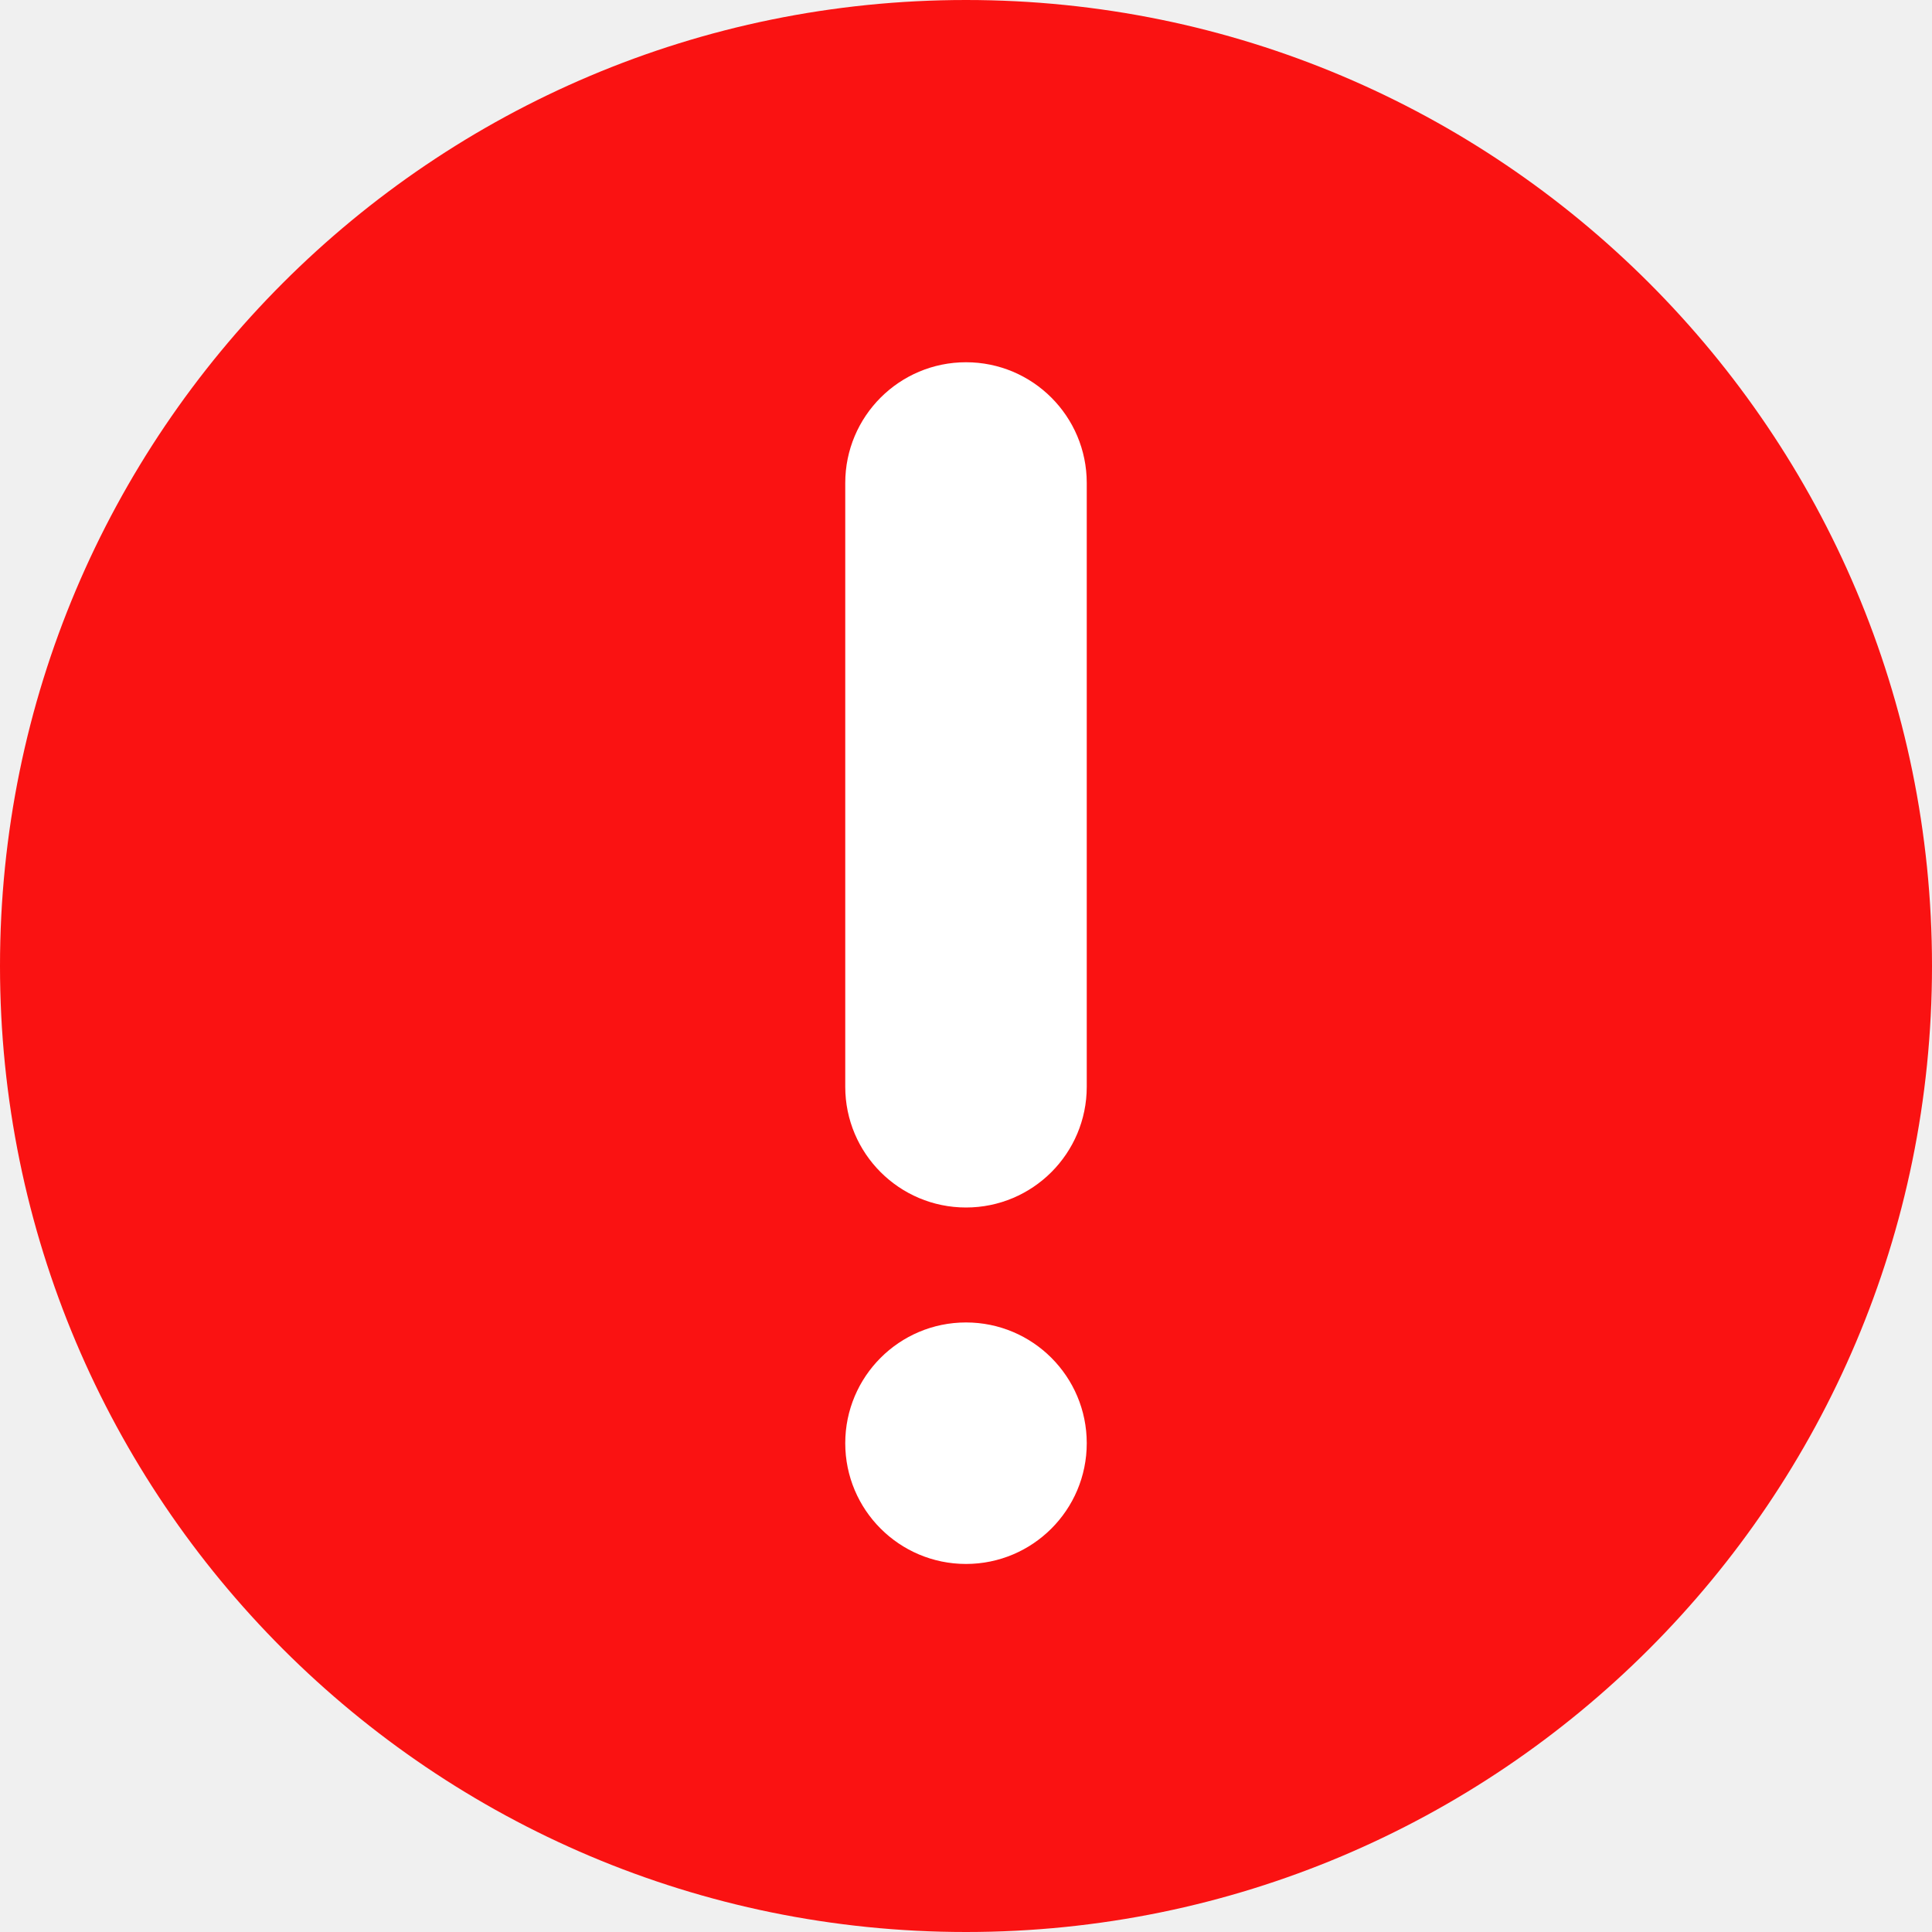
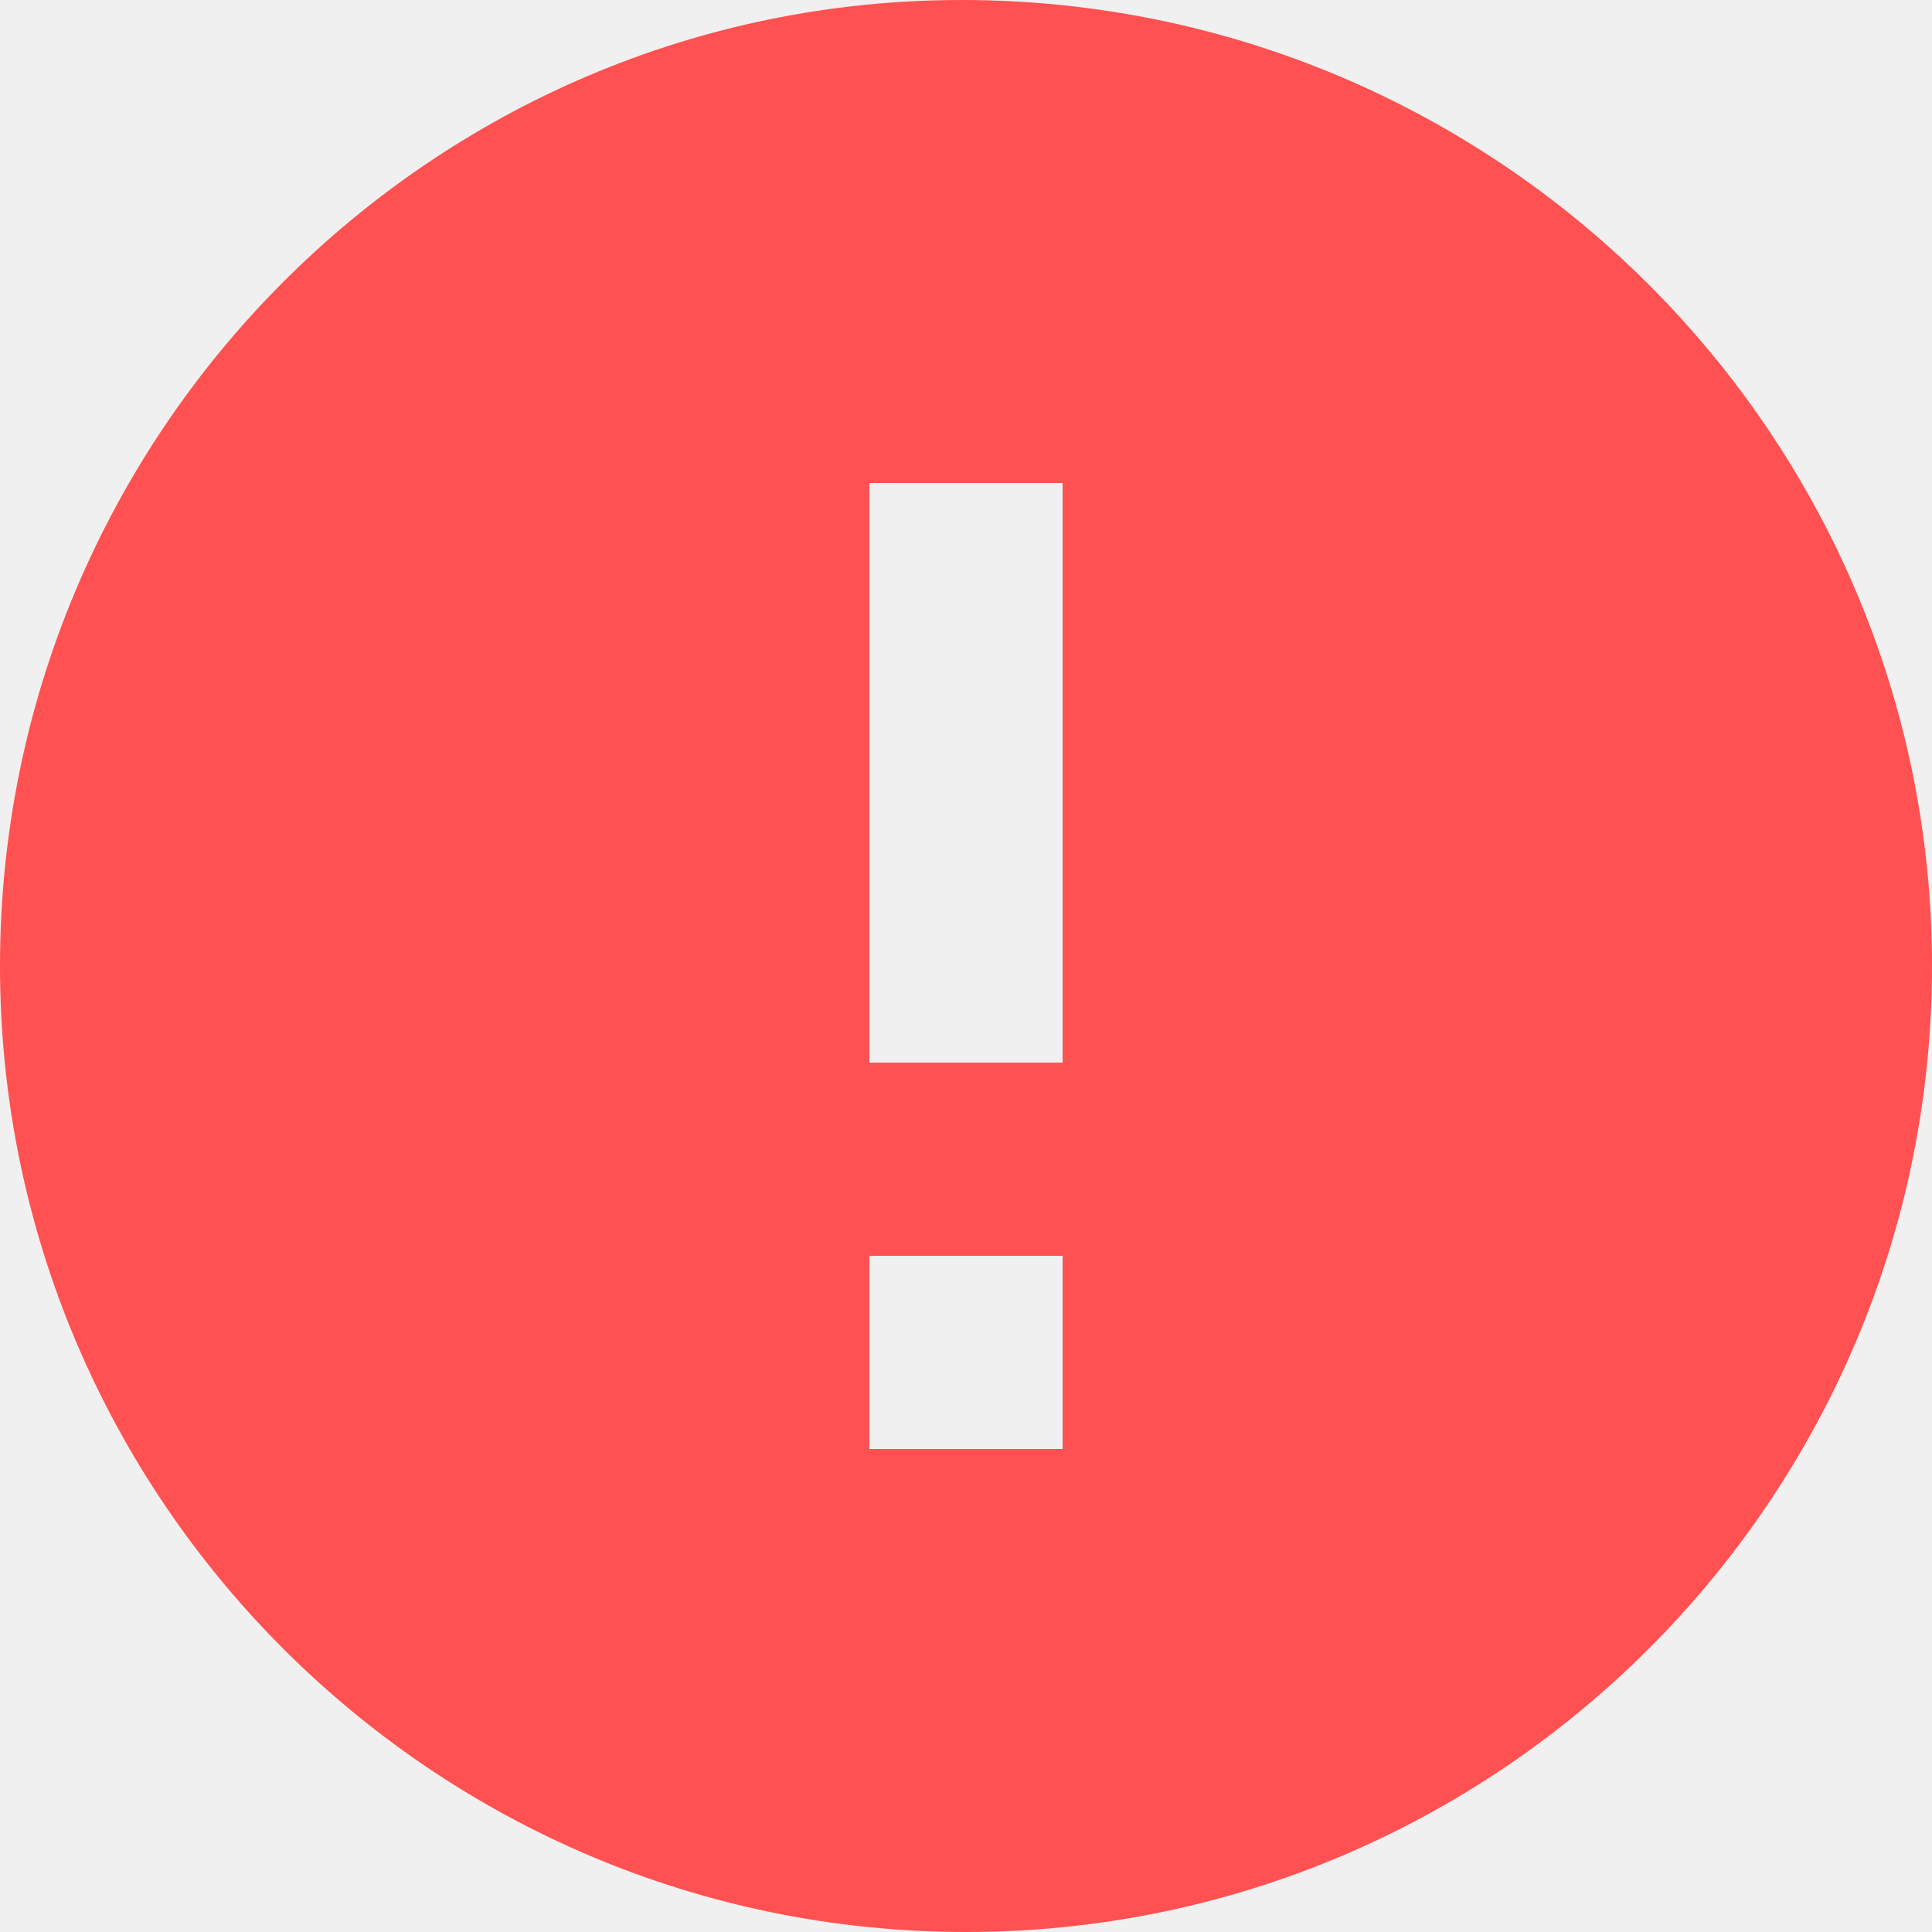
- <svg xmlns="http://www.w3.org/2000/svg" width="16" height="16" viewBox="0 0 16 16" fill="none">
-   <circle cx="8" cy="8" r="8" fill="#FA1212" />
-   <rect x="7" y="3" width="2" height="7" rx="1" fill="white" />
-   <circle cx="8" cy="11.952" r="1" fill="white" />
+ <svg xmlns="http://www.w3.org/2000/svg" width="20" height="20" viewBox="0 0 20 20" fill="none">
+   <path d="M9.953 0C4.465 0 0 4.486 0 10C0 15.514 4.486 20 10 20C15.514 20 20 15.514 20 10C20 4.486 15.493 0 9.953 0ZM11 15H9V13H11V15ZM11 11H9V5H11V11Z" fill="#FF5151" />
</svg>
